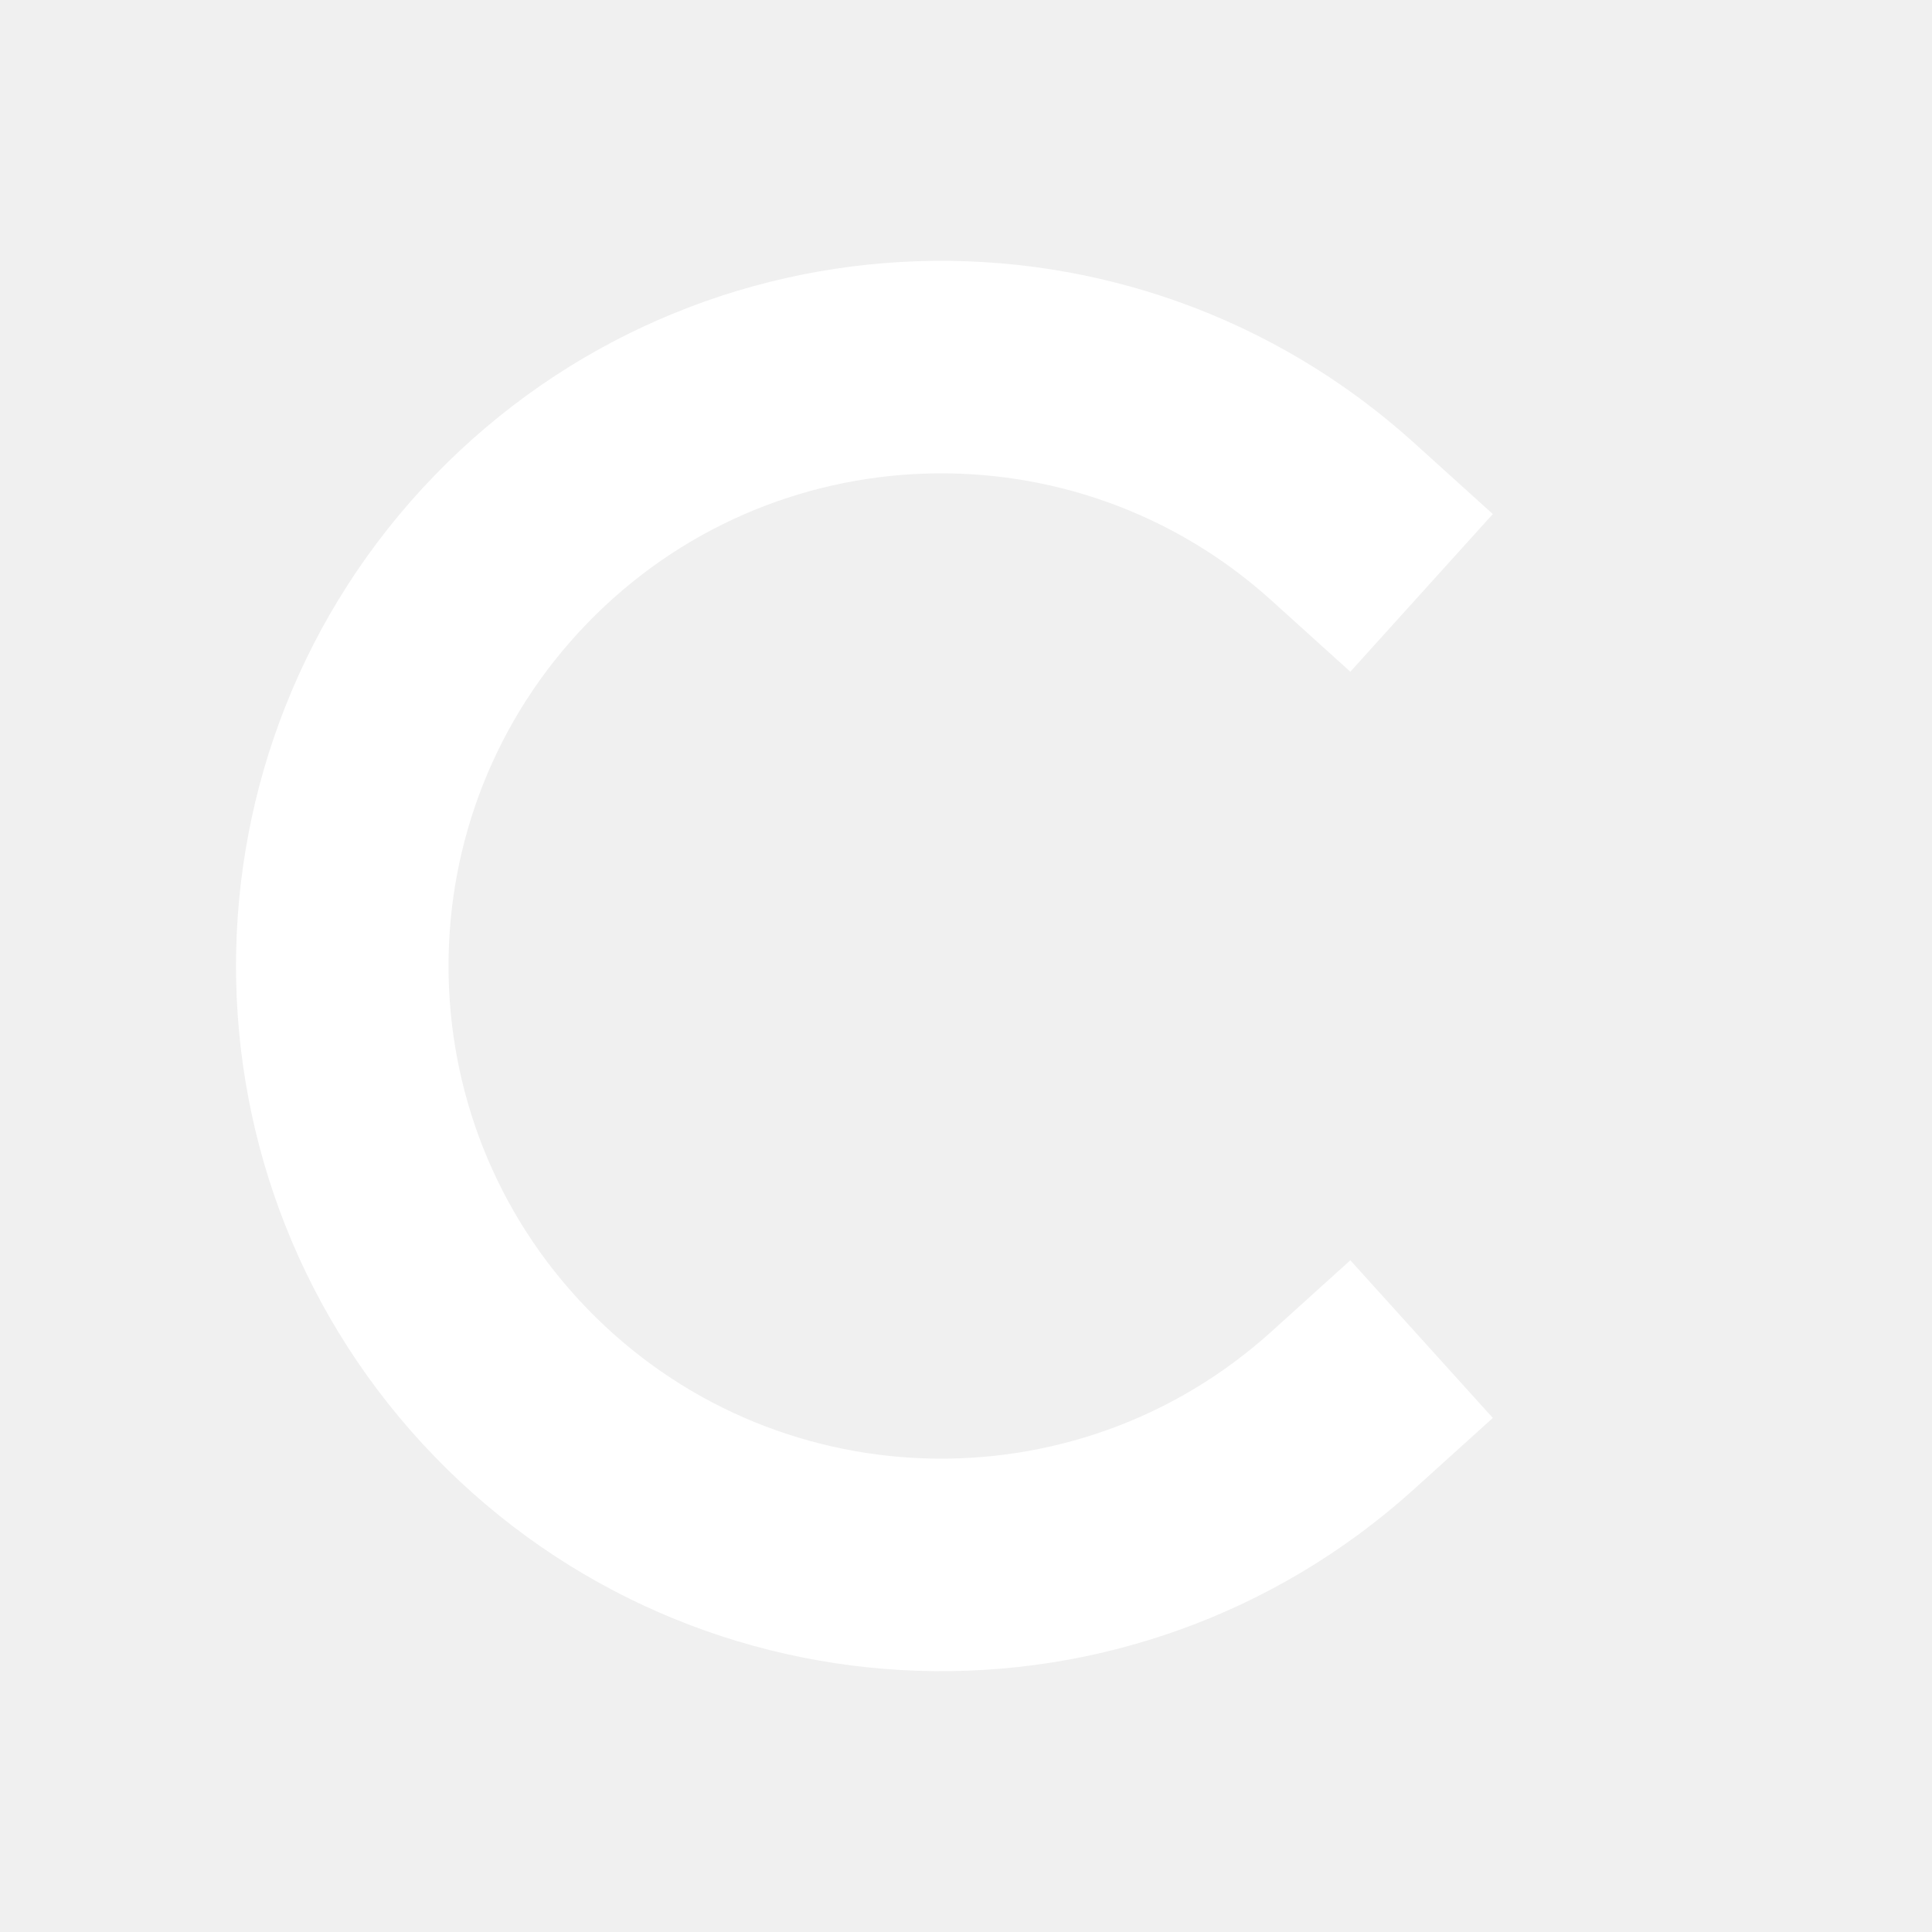
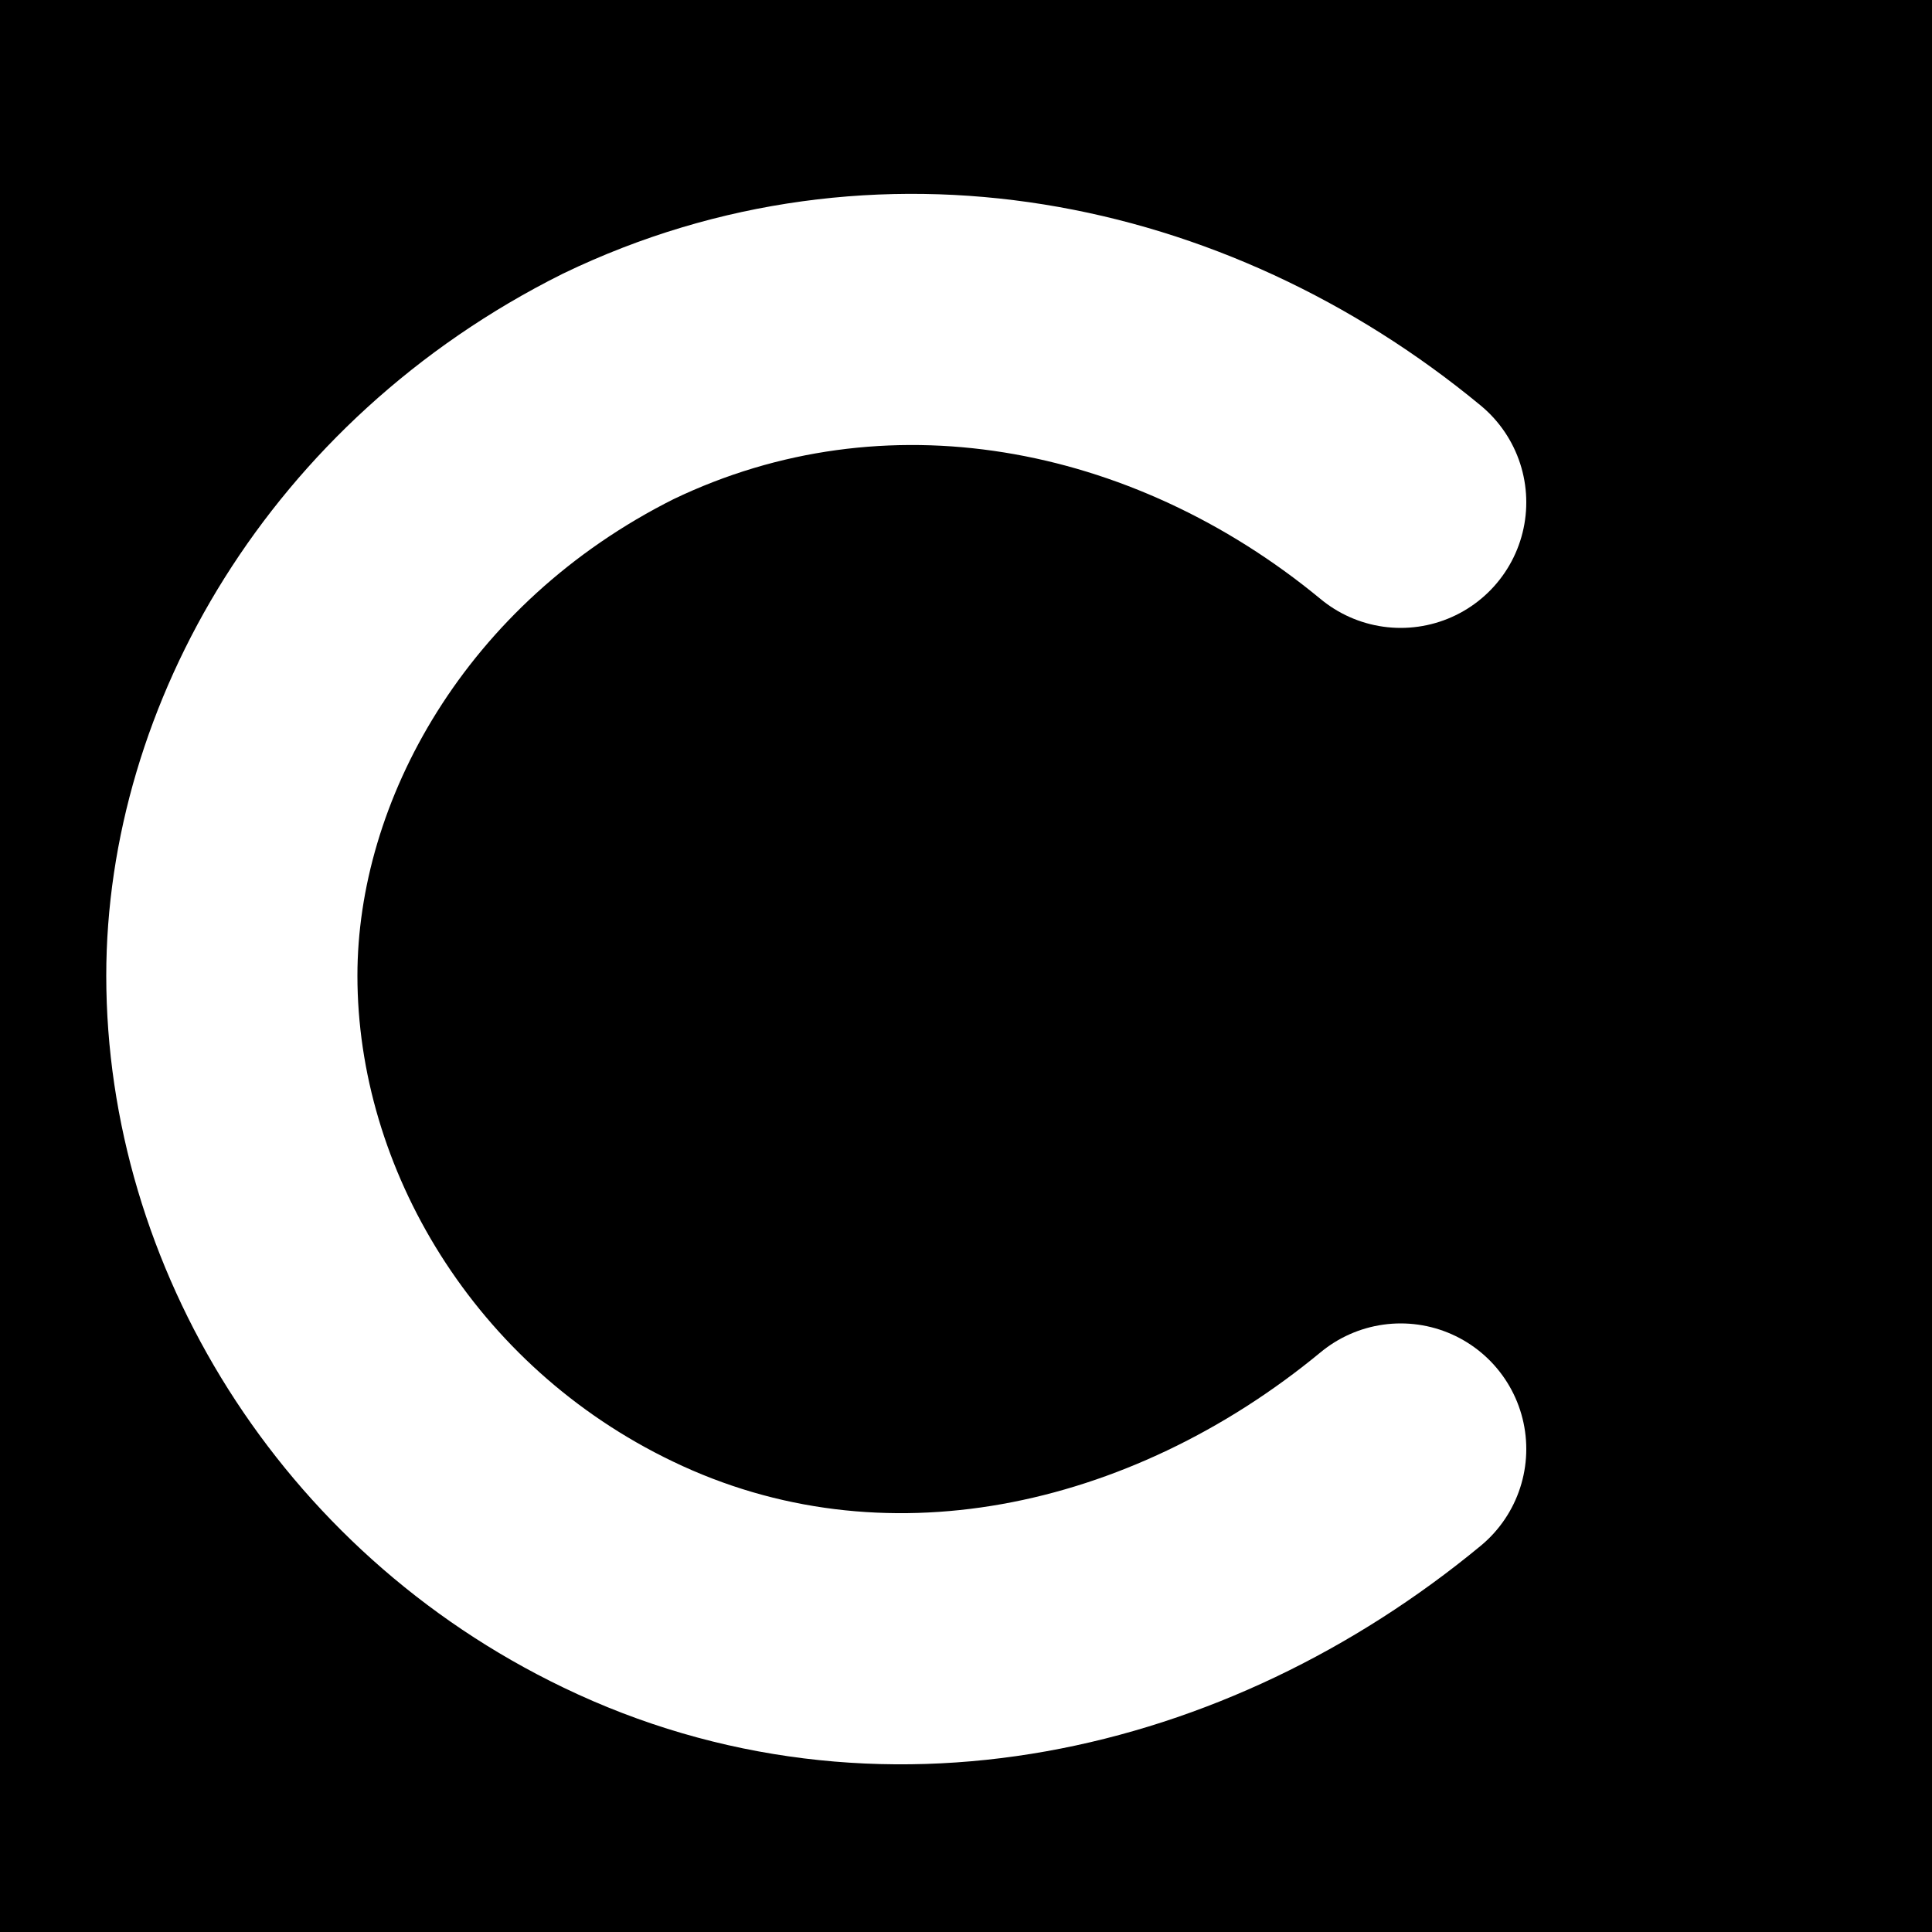
<svg xmlns="http://www.w3.org/2000/svg" viewBox="0 0 200 200" role="img" aria-label="Cara">
-   <path d="M 139 54 A 62 62 0 1 0 139 146" fill="none" stroke="#fff" stroke-width="22" stroke-linecap="square" />
+   <rect width="200" height="200" fill="#000" />
+   <path d="M 145 52 C 122 33 91 27 64 40 C 38 53 24 78 24 101 C 24 126 39 151 64 163 C 91 176 122 169 145 150" fill="none" stroke="#fff" stroke-width="26" stroke-linecap="round" />
</svg>
